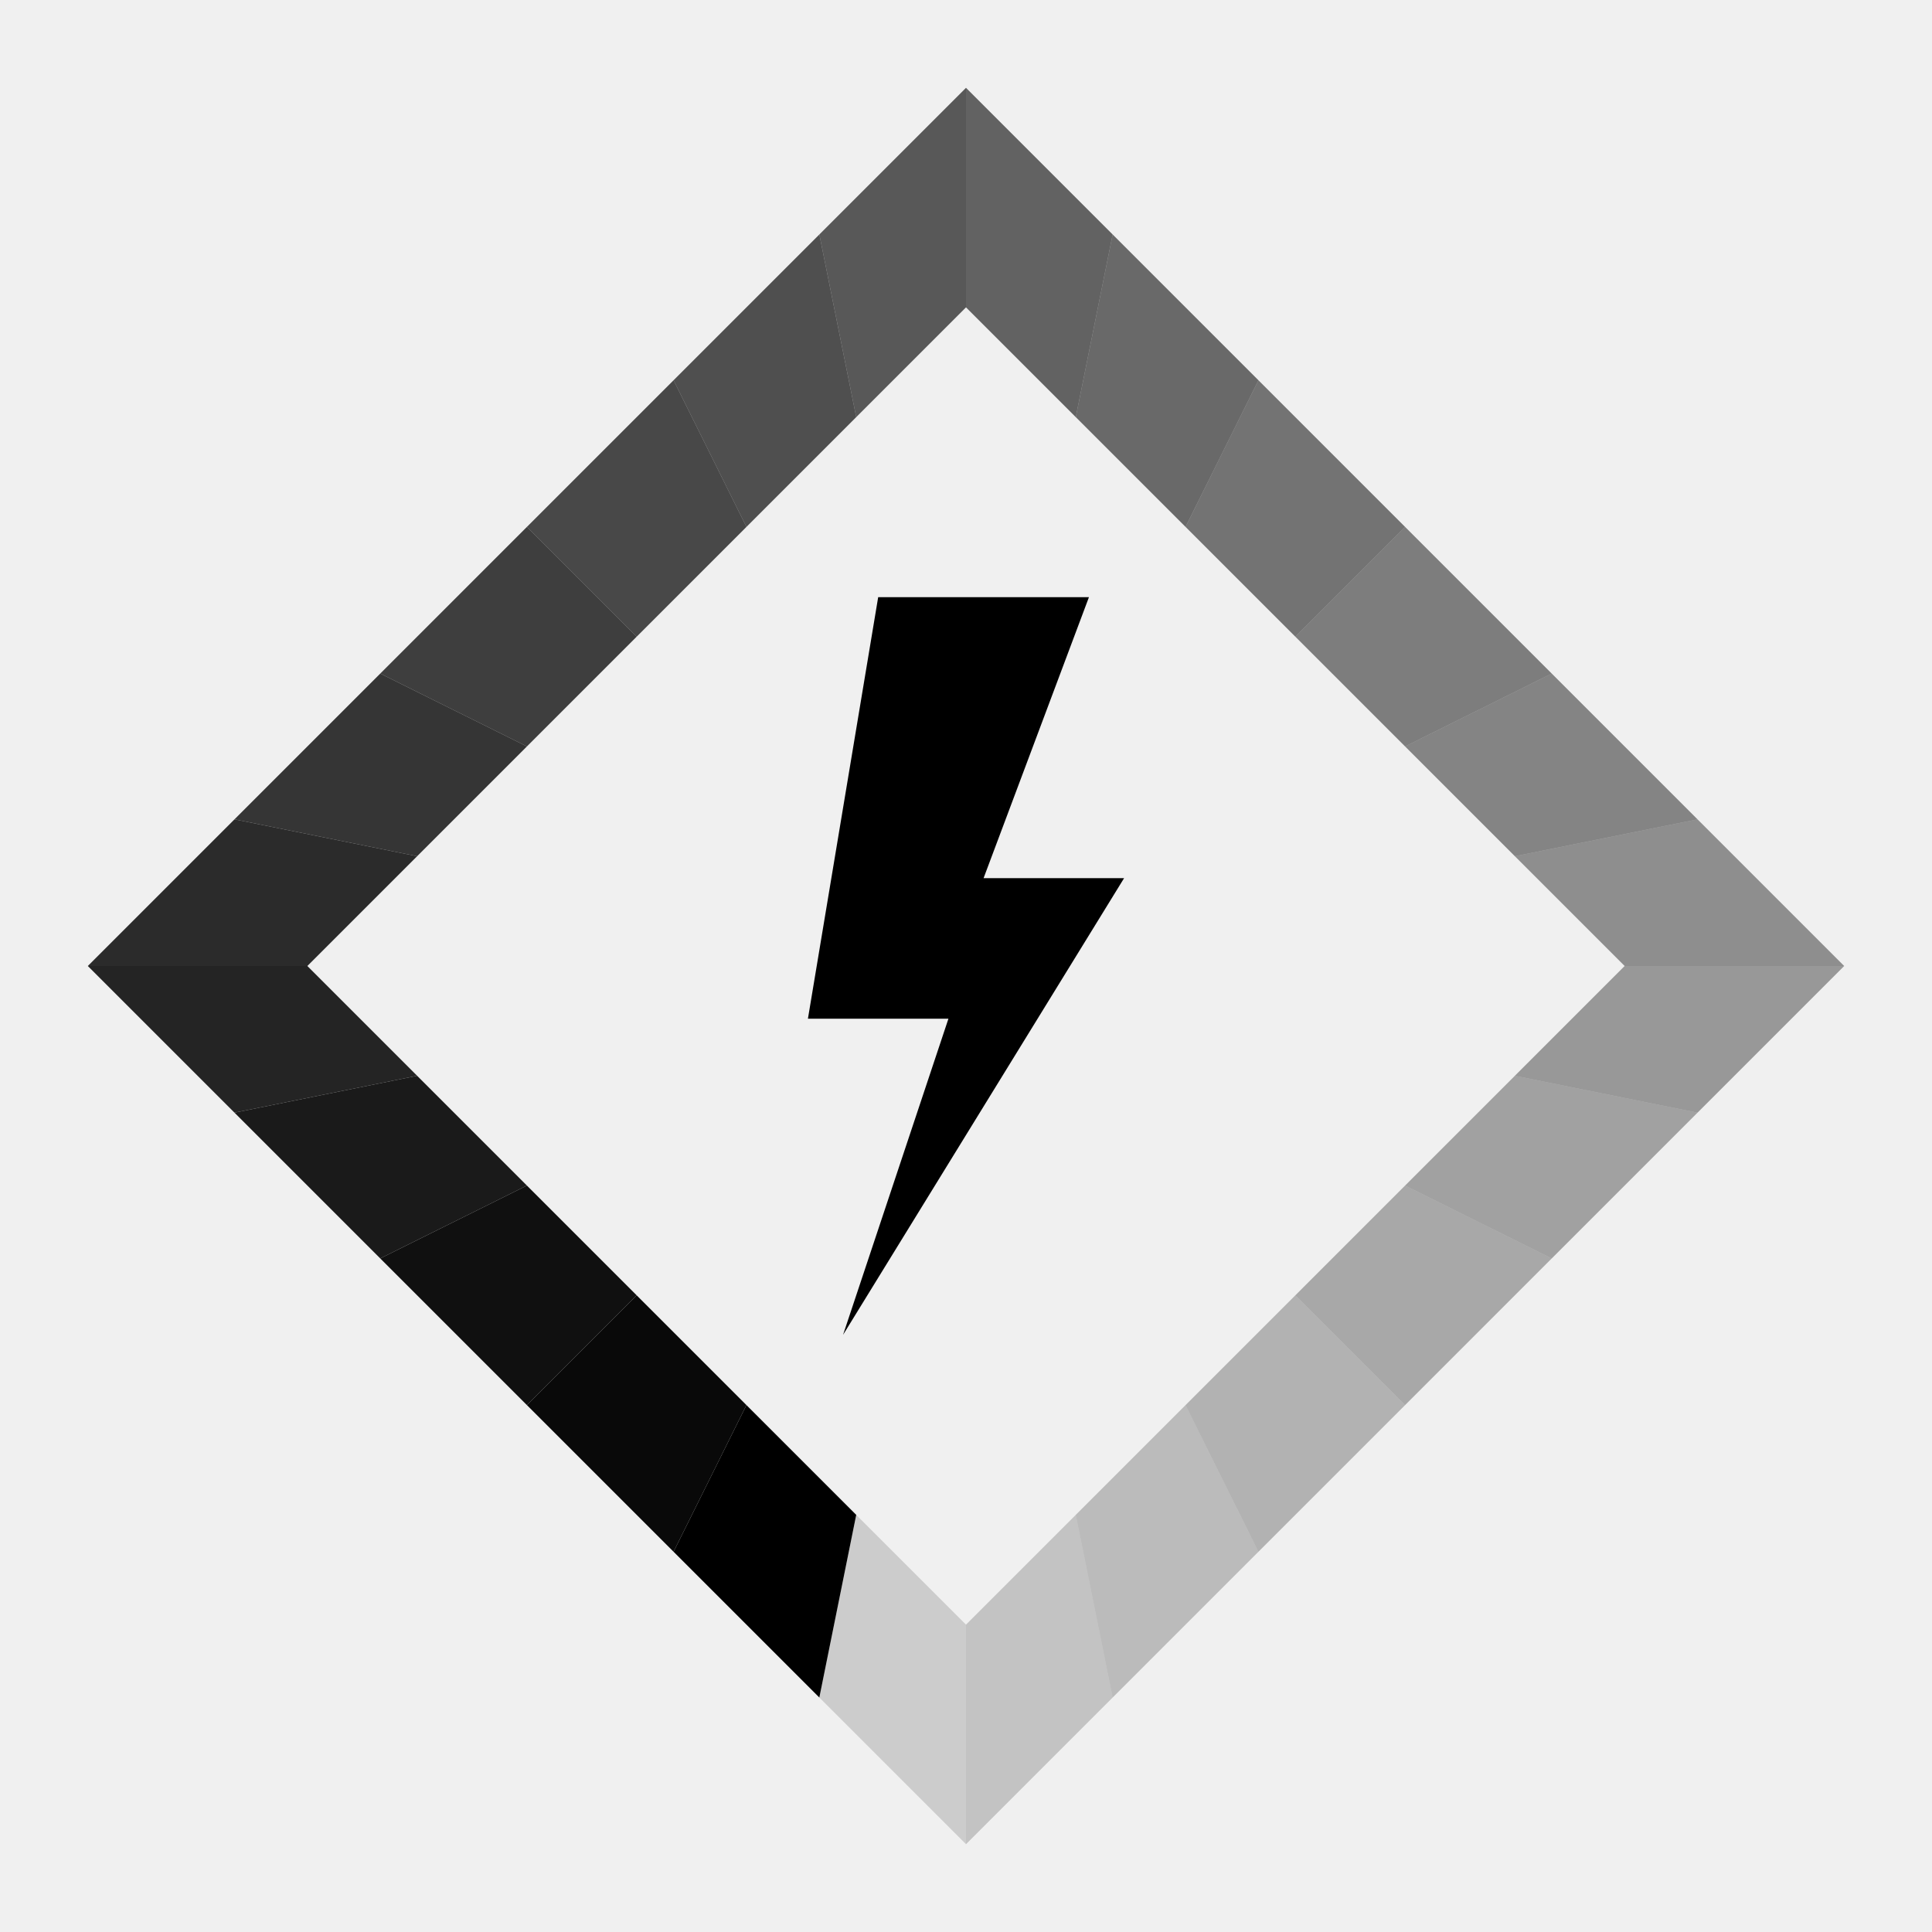
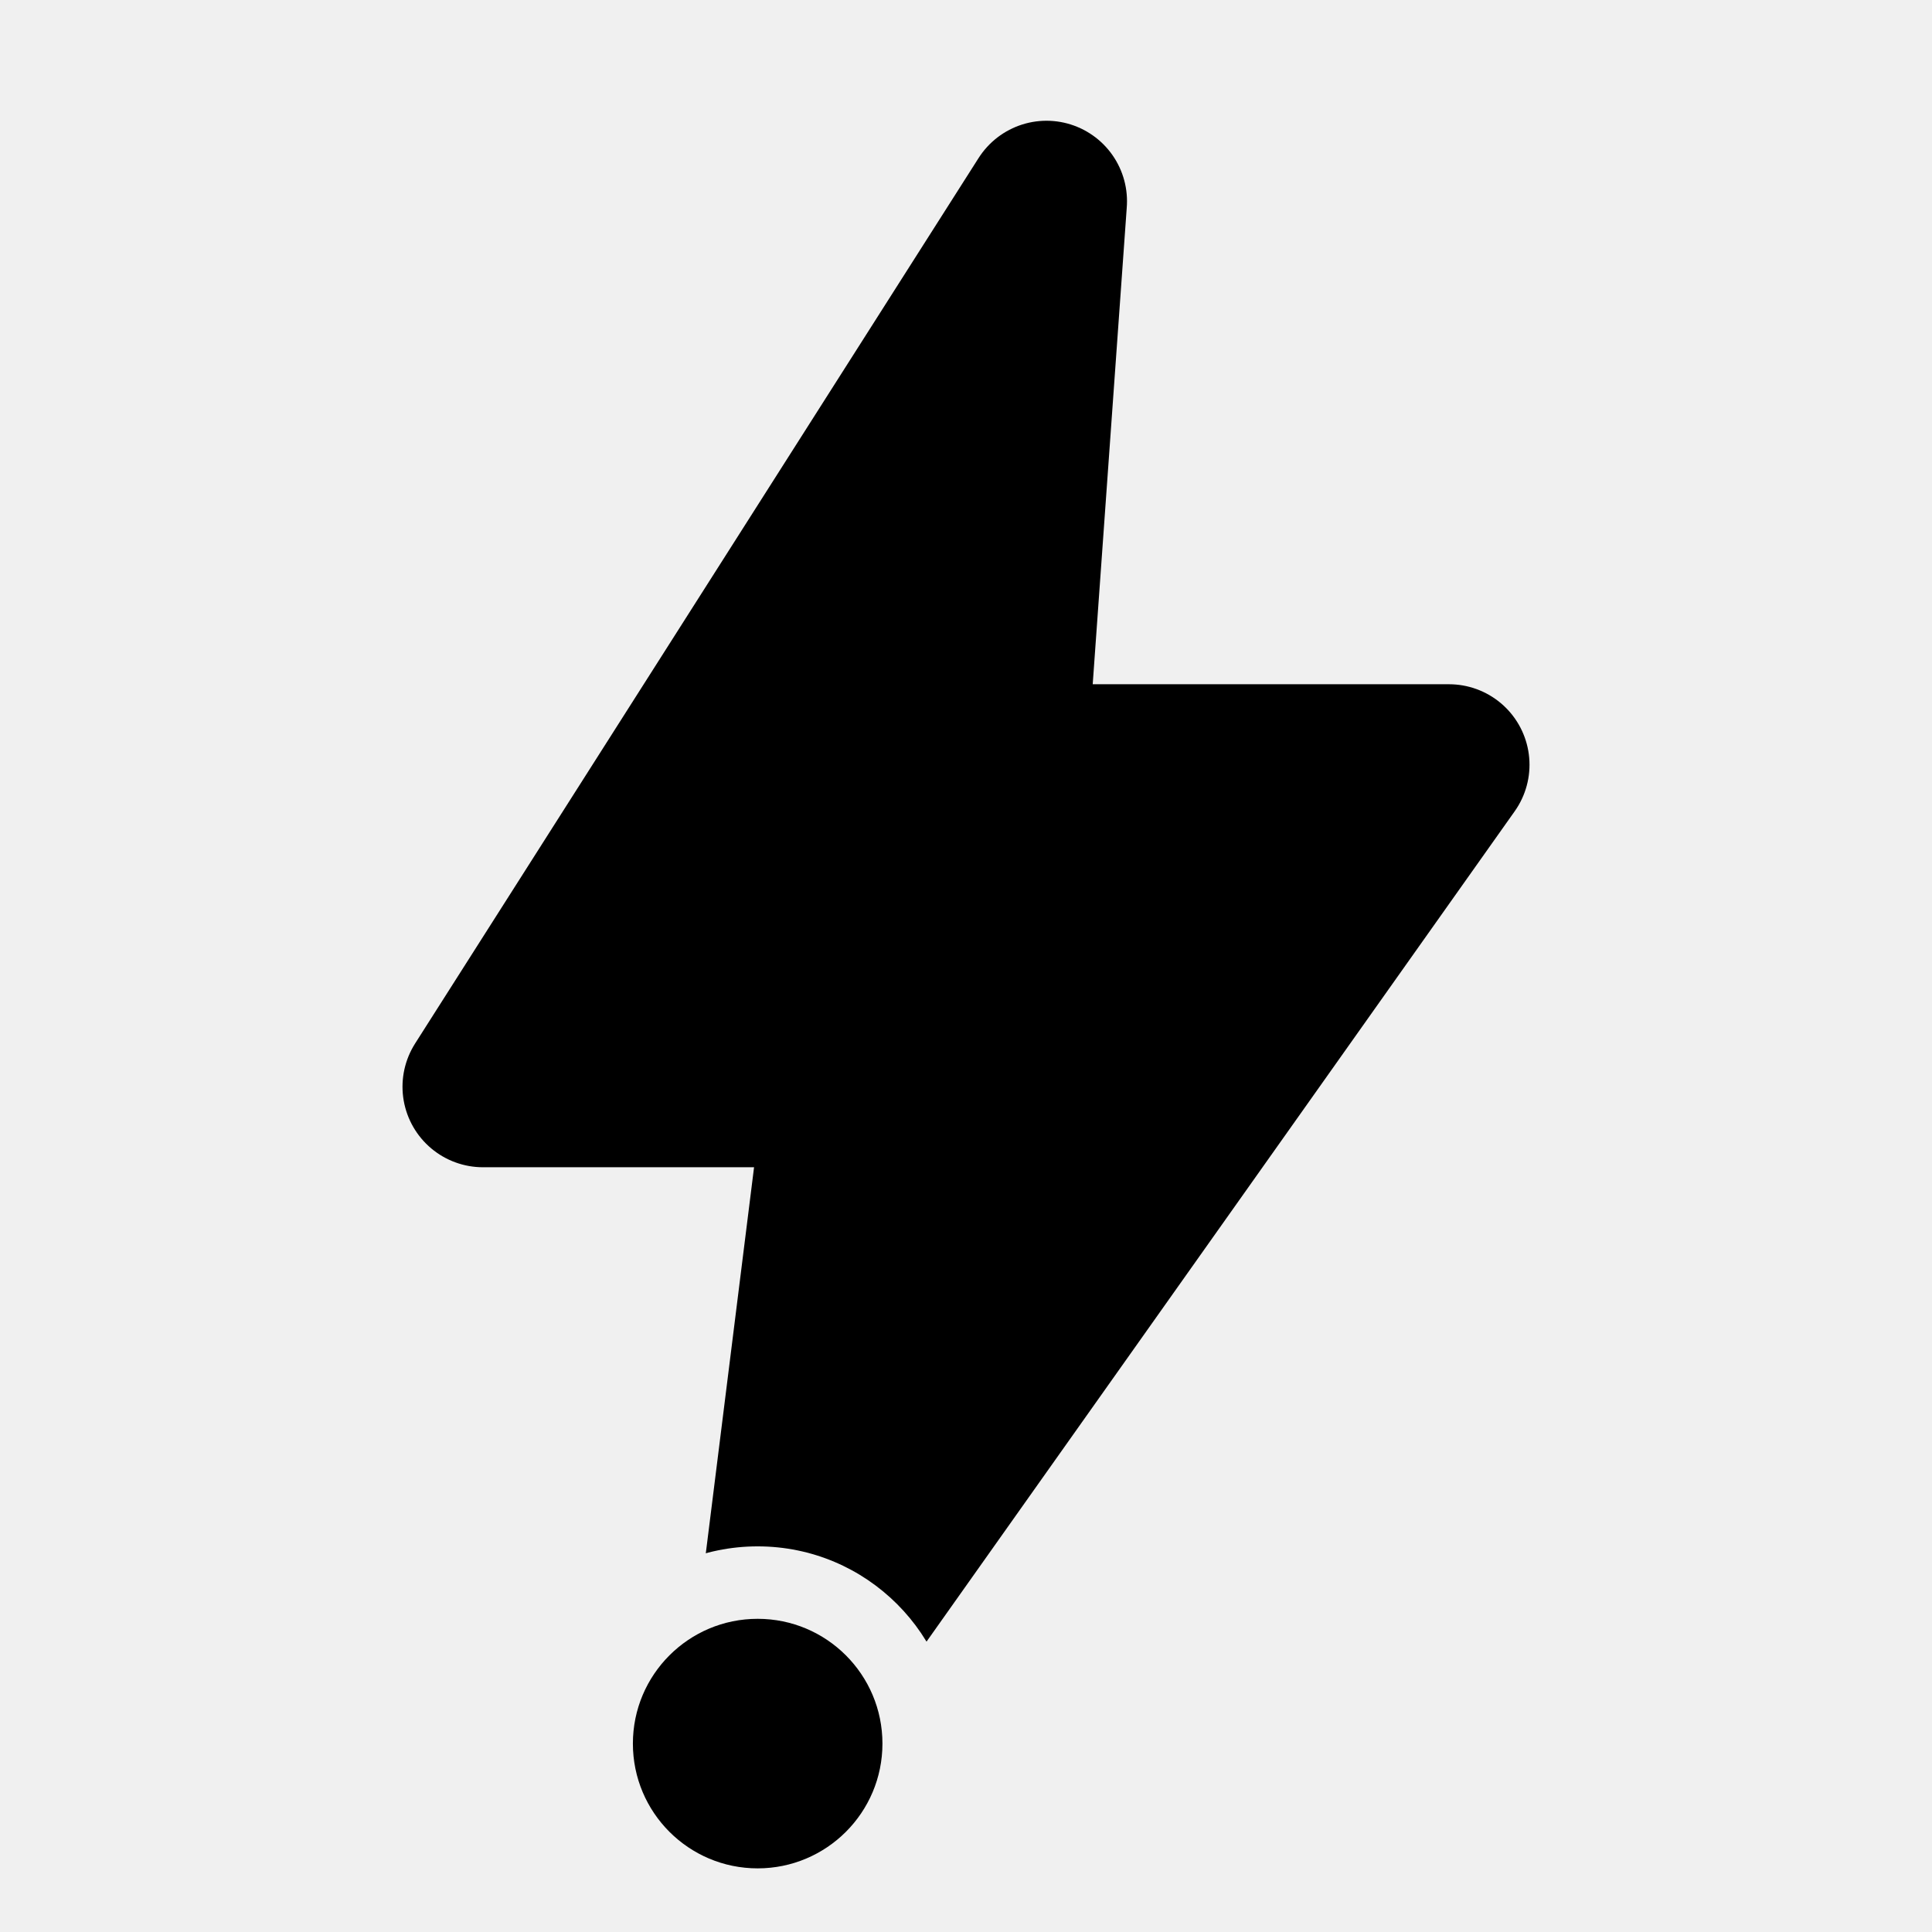
- <svg xmlns="http://www.w3.org/2000/svg" width="300" height="300" viewBox="40 40 220 220" fill="none">
-   <path d="M150,50 L166.7,66.7 L162.5,87.5 L150,75 Z" fill="black" fill-opacity="0.59" />
-   <path d="M166.7,66.7 L183.3,83.3 L175,100 L162.5,87.5 Z" fill="black" fill-opacity="0.56" />
-   <path d="M183.3,83.3 L200,100 L187.5,112.5 L175,100 Z" fill="black" fill-opacity="0.52" />
-   <path d="M200,100 L216.7,116.7 L200,125 L187.5,112.5 Z" fill="black" fill-opacity="0.48" />
-   <path d="M216.7,116.7 L233.3,133.3 L212.5,137.5 L200,125 Z" fill="black" fill-opacity="0.45" />
-   <path d="M233.3,133.3 L250,150 L225,150 L212.5,137.5 Z" fill="black" fill-opacity="0.41" />
-   <path d="M250,150 L233.3,166.7 L212.5,162.5 L225,150 Z" fill="black" fill-opacity="0.37" />
-   <path d="M233.3,166.7 L216.7,183.3 L200,175 L212.5,162.5 Z" fill="black" fill-opacity="0.33" />
-   <path d="M216.7,183.3 L200,200 L187.5,187.5 L200,175 Z" fill="black" fill-opacity="0.3" />
-   <path d="M200,200 L183.3,216.7 L175,200 L187.5,187.5 Z" fill="black" fill-opacity="0.26" />
-   <path d="M183.3,216.7 L166.7,233.3 L162.5,212.5 L175,200 Z" fill="black" fill-opacity="0.22" />
-   <path d="M166.7,233.3 L150,250 L150,225 L162.5,212.5 Z" fill="black" fill-opacity="0.19" />
-   <path d="M150,250 L133.3,233.3 L137.5,212.5 L150,225 Z" fill="black" fill-opacity="0.15" />
-   <path d="M133.3,233.3 L116.7,216.7 L125,200 L137.5,212.5 Z" fill="black" />
-   <path d="M116.7,216.7 L100,200 L112.5,187.5 L125,200 Z" fill="black" fill-opacity="0.96" />
-   <path d="M100,200 L83.3,183.3 L100,175 L112.5,187.5 Z" fill="black" fill-opacity="0.93" />
-   <path d="M83.3,183.3 L66.7,166.7 L87.5,162.5 L100,175 Z" fill="black" fill-opacity="0.89" />
-   <path d="M66.7,166.7 L50,150 L75,150 L87.5,162.5 Z" fill="black" fill-opacity="0.85" />
-   <path d="M50,150 L66.7,133.3 L87.5,137.5 L75,150 Z" fill="black" fill-opacity="0.82" />
-   <path d="M66.7,133.3 L83.3,116.7 L100,125 L87.5,137.5 Z" fill="black" fill-opacity="0.78" />
-   <path d="M83.3,116.7 L100,100 L112.5,112.5 L100,125 Z" fill="black" fill-opacity="0.74" />
-   <path d="M100,100 L116.7,83.3 L125,100 L112.5,112.5 Z" fill="black" fill-opacity="0.7" />
-   <path d="M116.7,83.3 L133.3,66.7 L137.5,87.5 L125,100 Z" fill="black" fill-opacity="0.67" />
-   <path d="M133.3,66.7 L150,50 L150,75 L137.5,87.5 Z" fill="black" fill-opacity="0.63" />
-   <path d="M140,108 L164,108 L152,140 L168,140 L136,192 L148,156 L132,156 Z" fill="black" />
+ <svg xmlns="http://www.w3.org/2000/svg" viewBox="0 0 48 48" fill="none">
+   <mask id="gap" maskUnits="userSpaceOnUse" x="0" y="0" width="48" height="48">
+     <rect width="48" height="48" fill="white" />
+     <circle cx="18.824" cy="43.319" r="4.9" fill="black" />
+   </mask>
+   <path d="M26 5 L12 27 H21 L19 43 L36 19 H25 Z" fill="black" stroke="black" stroke-width="4" stroke-linejoin="round" mask="url(#gap)" />
+   <circle cx="18.824" cy="43.319" r="3.1" fill="black" />
</svg>
